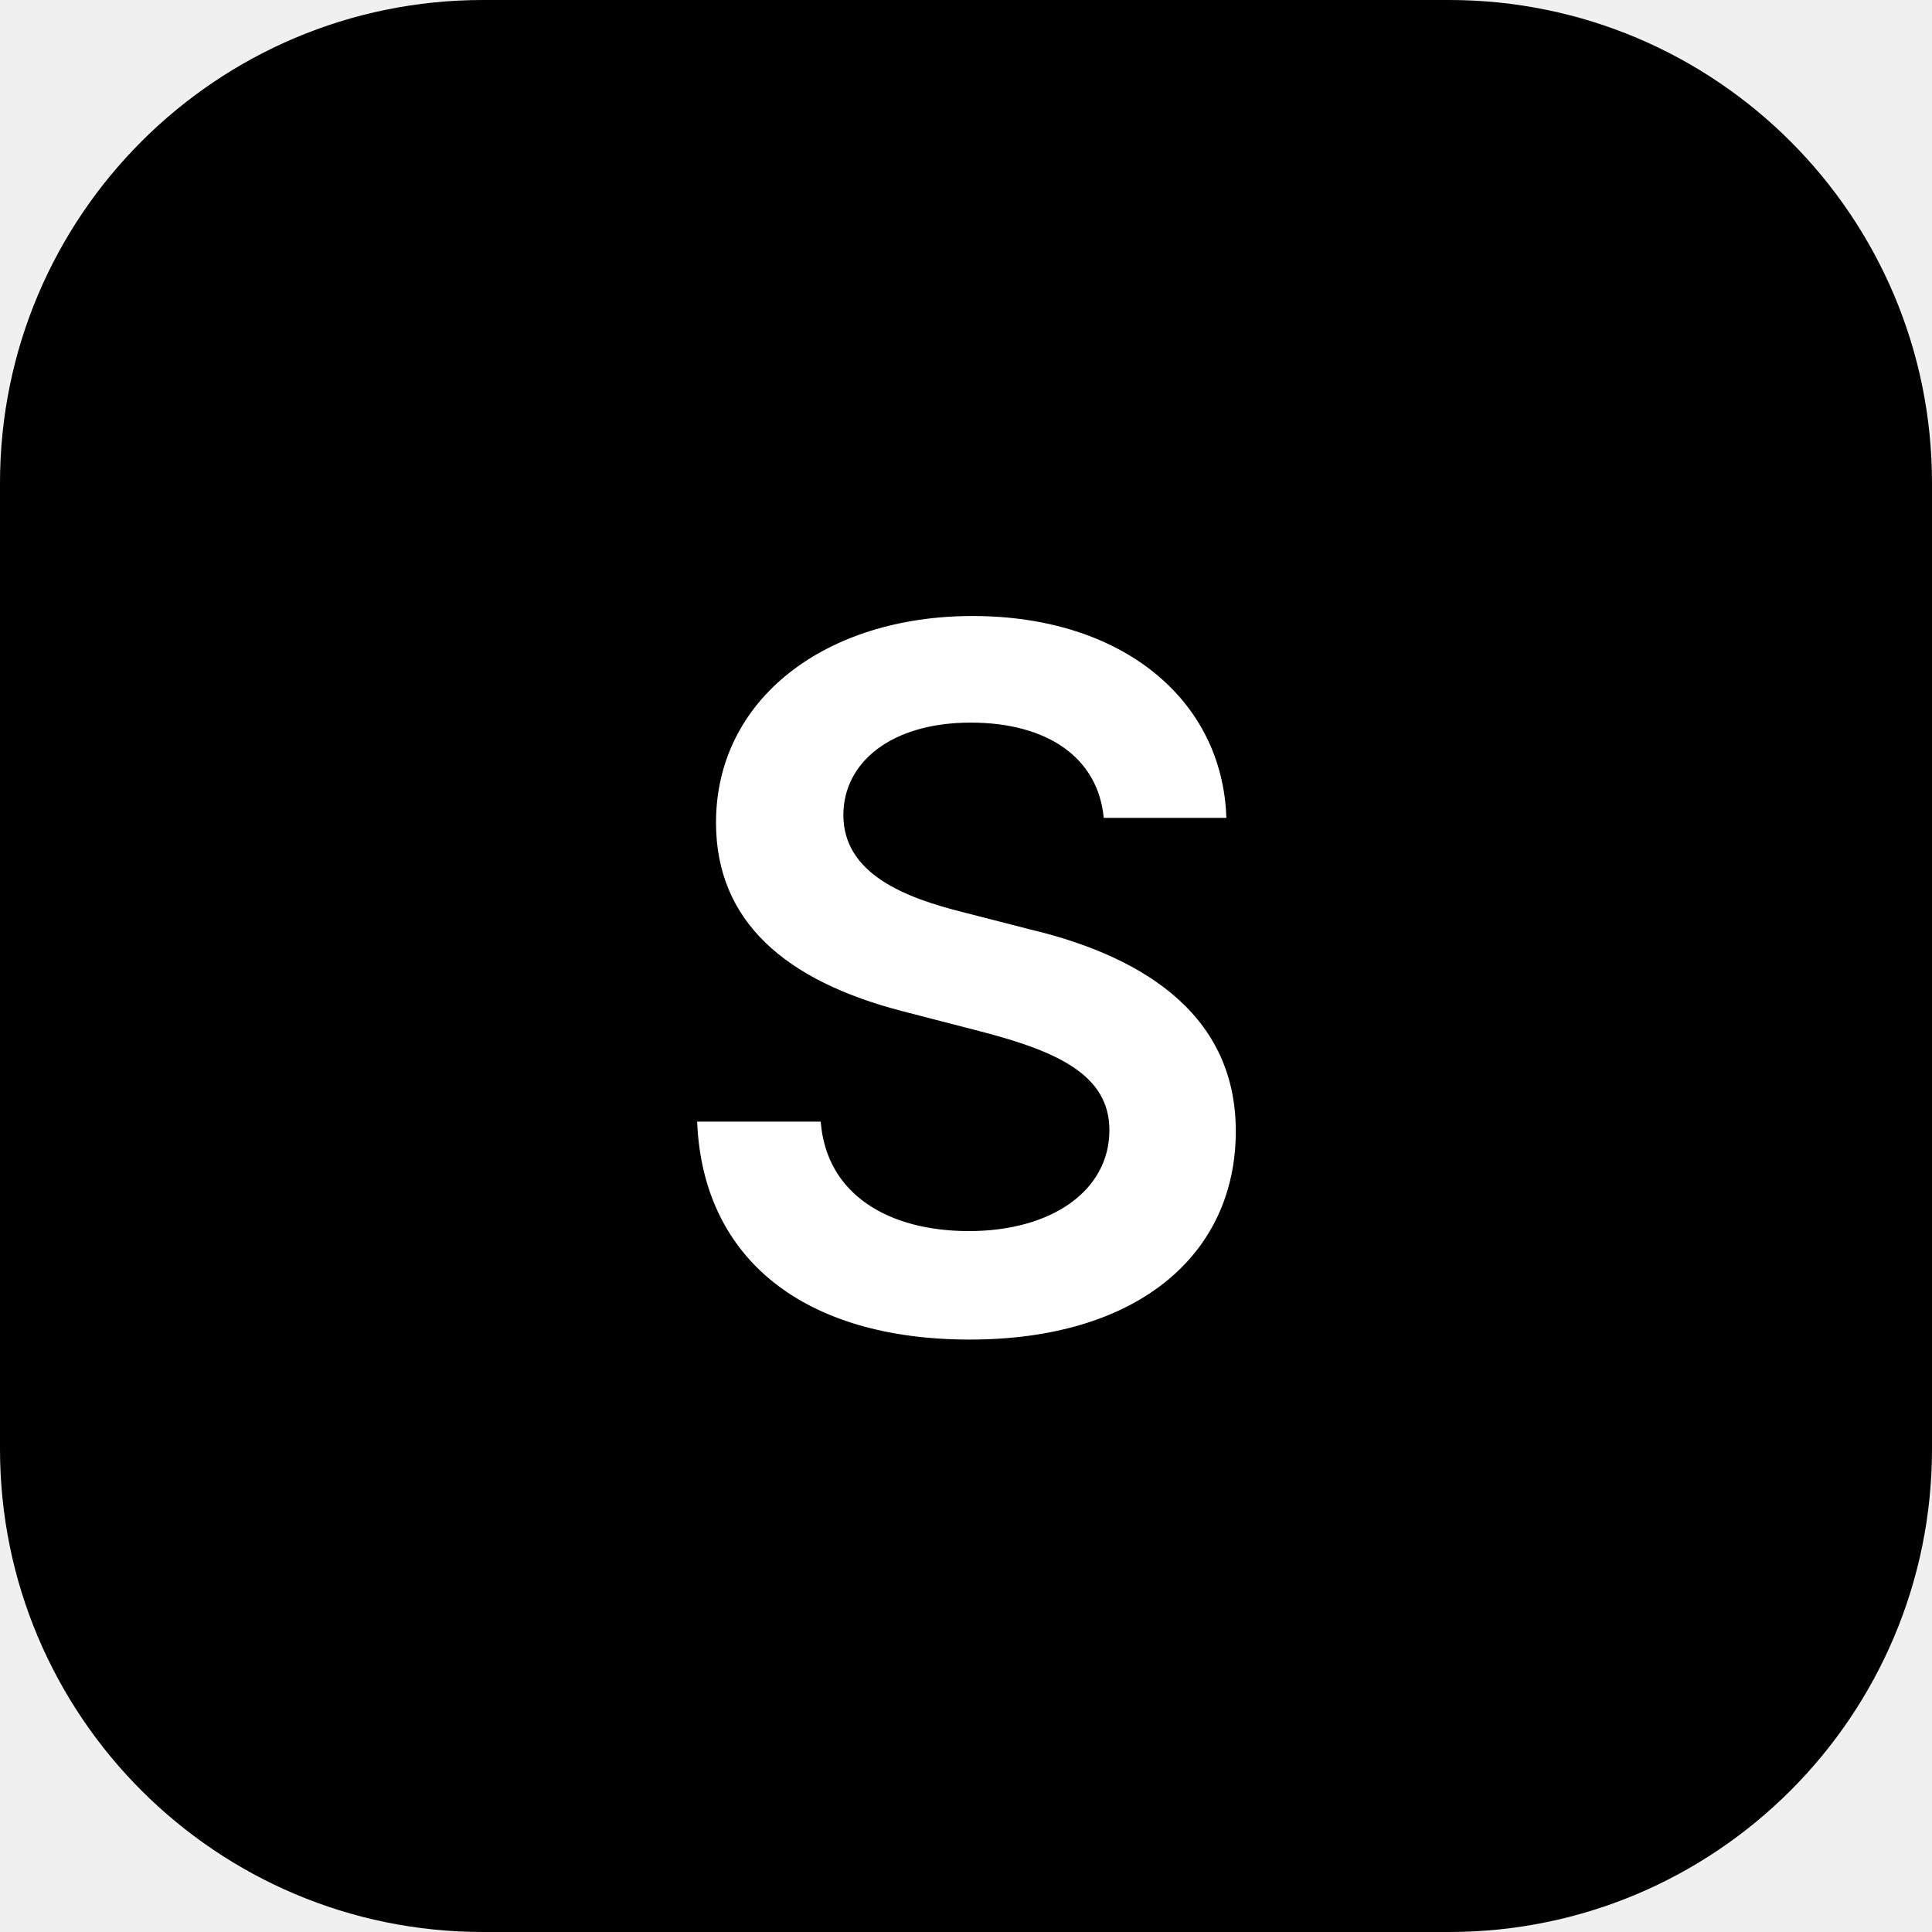
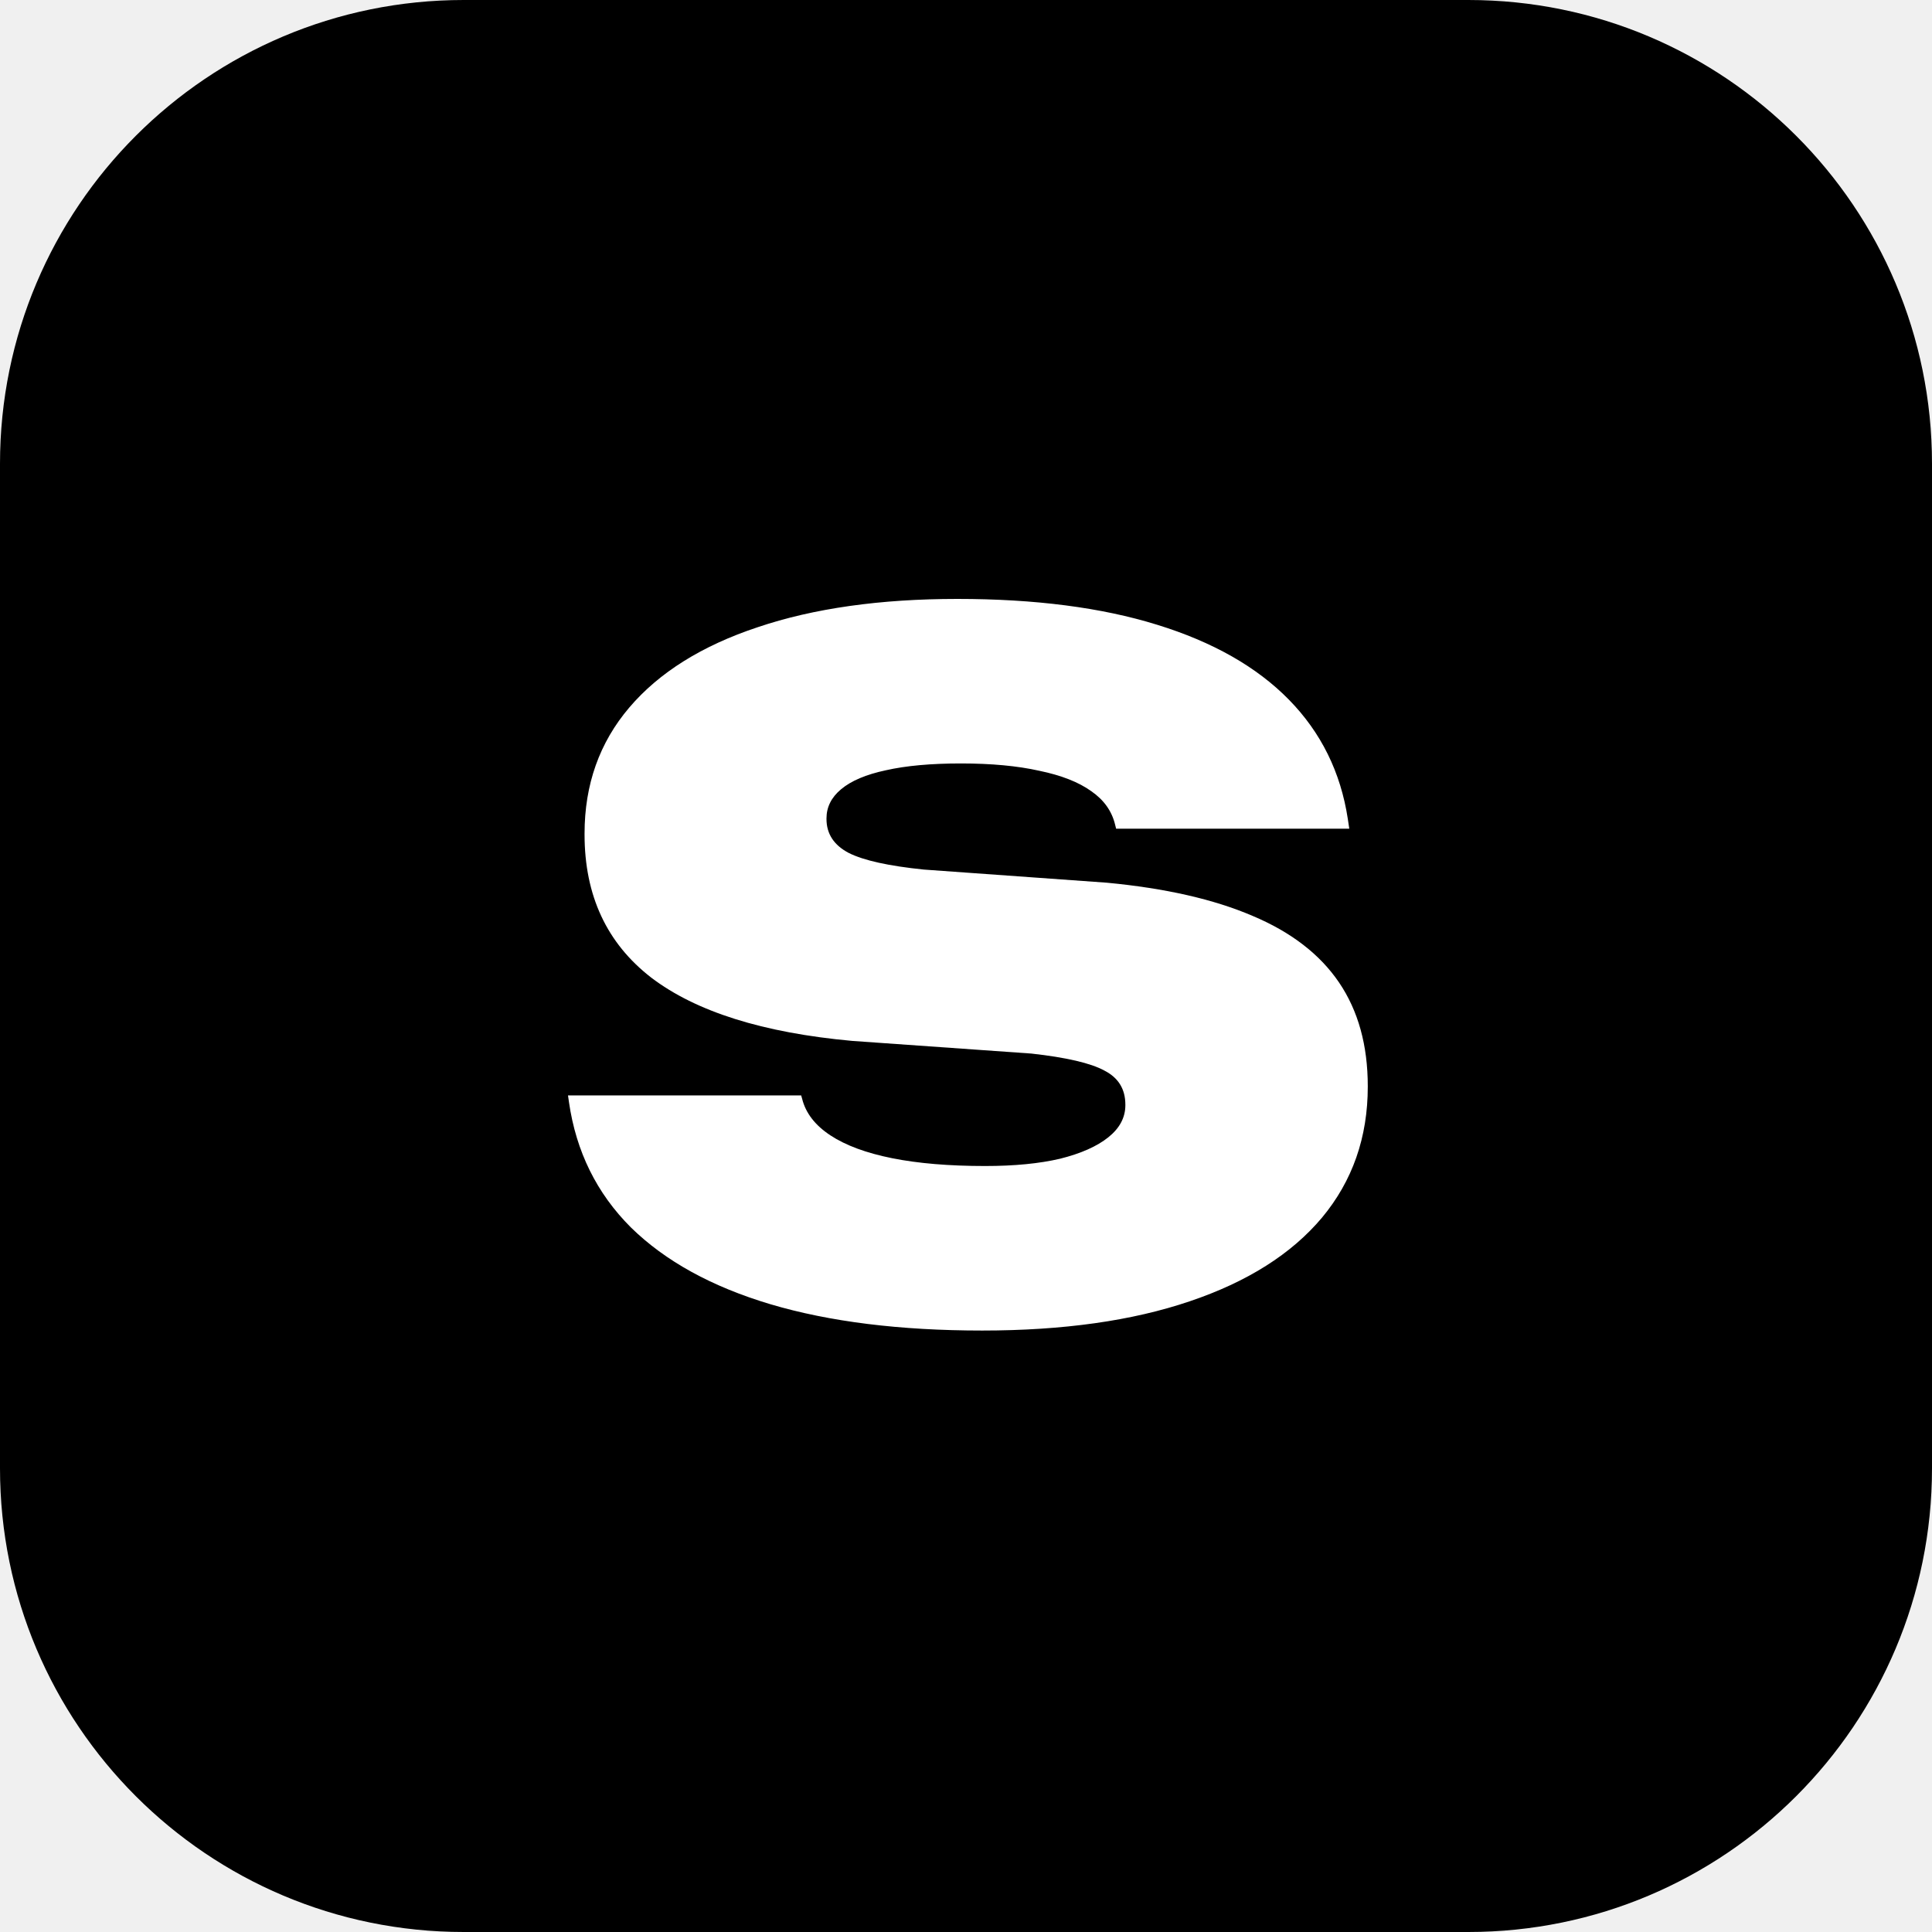
- <svg xmlns="http://www.w3.org/2000/svg" viewBox="0 0 32 32">
-   <rect width="32" height="32" rx="8" fill="#000" />
-   <text x="16" y="22" text-anchor="middle" font-family="SF Pro, -apple-system, system-ui, sans-serif" font-size="16" font-weight="600" fill="#fff">S</text>
+ <svg xmlns="http://www.w3.org/2000/svg" width="500" height="500" viewBox="0 0 500 500" fill="none">
+   <rect width="500" height="500" rx="120" fill="black" />
+   <path d="M254.206 344.343C232.958 344.343 214.691 342.075 199.406 337.54C184.205 333.005 172.153 326.37 163.251 317.636C154.433 308.817 149.1 298.025 147.252 285.26L147 283.496H207.343L207.595 284.378C208.519 288.073 210.954 291.223 214.901 293.826C218.849 296.43 224.182 298.403 230.9 299.747C237.619 301.091 245.64 301.763 254.962 301.763C262.521 301.763 268.987 301.133 274.362 299.873C279.737 298.529 283.895 296.682 286.834 294.33C289.773 291.979 291.243 289.207 291.243 286.016V285.89C291.243 281.858 289.438 278.919 285.826 277.071C282.299 275.14 276 273.67 266.93 272.662L220.57 269.387C197.475 267.287 180.132 261.828 168.542 253.01C157.036 244.107 151.283 231.762 151.283 215.973V215.721C151.283 203.039 155.146 192.163 162.873 183.093C170.6 174.022 181.686 167.094 196.131 162.307C210.576 157.436 227.793 155 247.781 155C267.854 155 285.07 157.226 299.432 161.677C313.877 166.128 325.257 172.595 333.571 181.077C341.886 189.56 346.967 199.848 348.814 211.941L349.192 214.461H288.85L288.598 213.453C287.758 209.926 285.7 207.028 282.425 204.761C279.149 202.409 274.656 200.646 268.945 199.47C263.318 198.21 256.558 197.58 248.663 197.58C240.937 197.58 234.47 198.168 229.263 199.344C224.14 200.436 220.276 202.073 217.673 204.257C215.153 206.356 213.894 208.876 213.894 211.815V211.941C213.894 215.805 215.825 218.744 219.688 220.76C223.552 222.691 230.019 224.119 239.089 225.043L286.456 228.444C301.573 229.872 314.129 232.728 324.123 237.011C334.117 241.21 341.592 246.963 346.547 254.27C351.502 261.576 353.979 270.521 353.979 281.103V281.229C353.979 294.33 350.032 305.626 342.138 315.116C334.243 324.522 322.821 331.745 307.872 336.784C293.007 341.823 275.118 344.343 254.206 344.343Z" fill="white" />
</svg>
